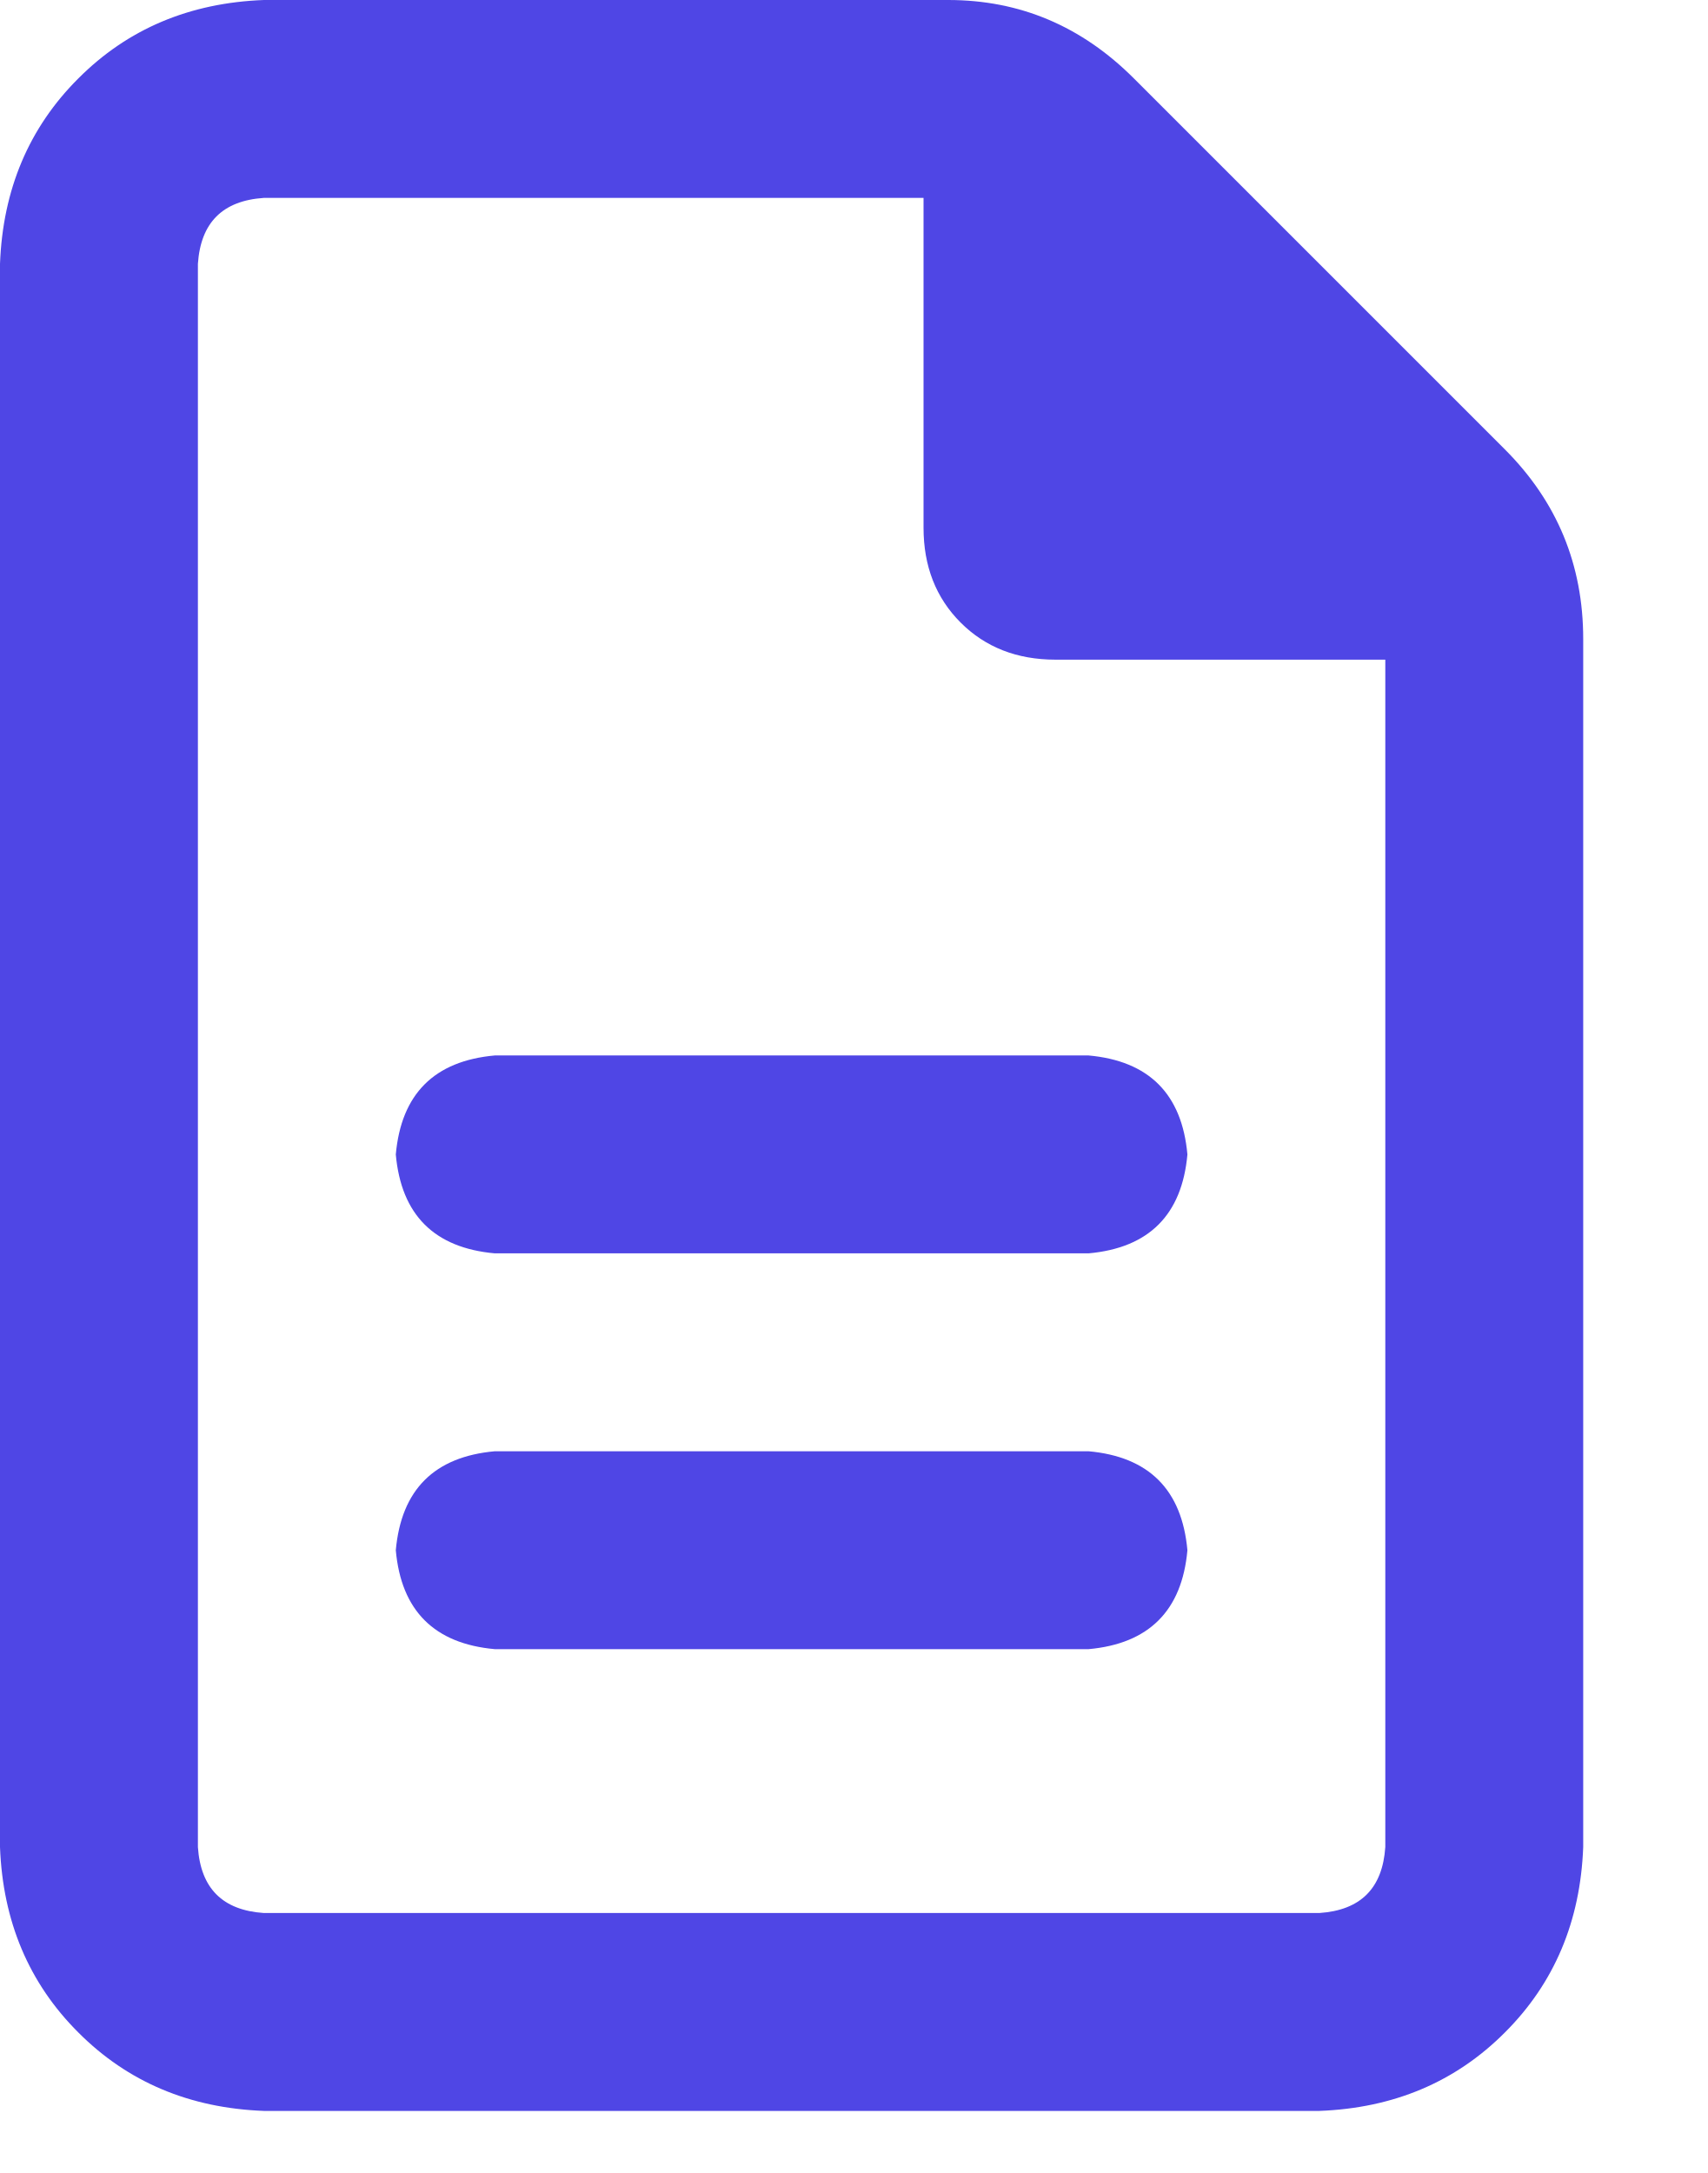
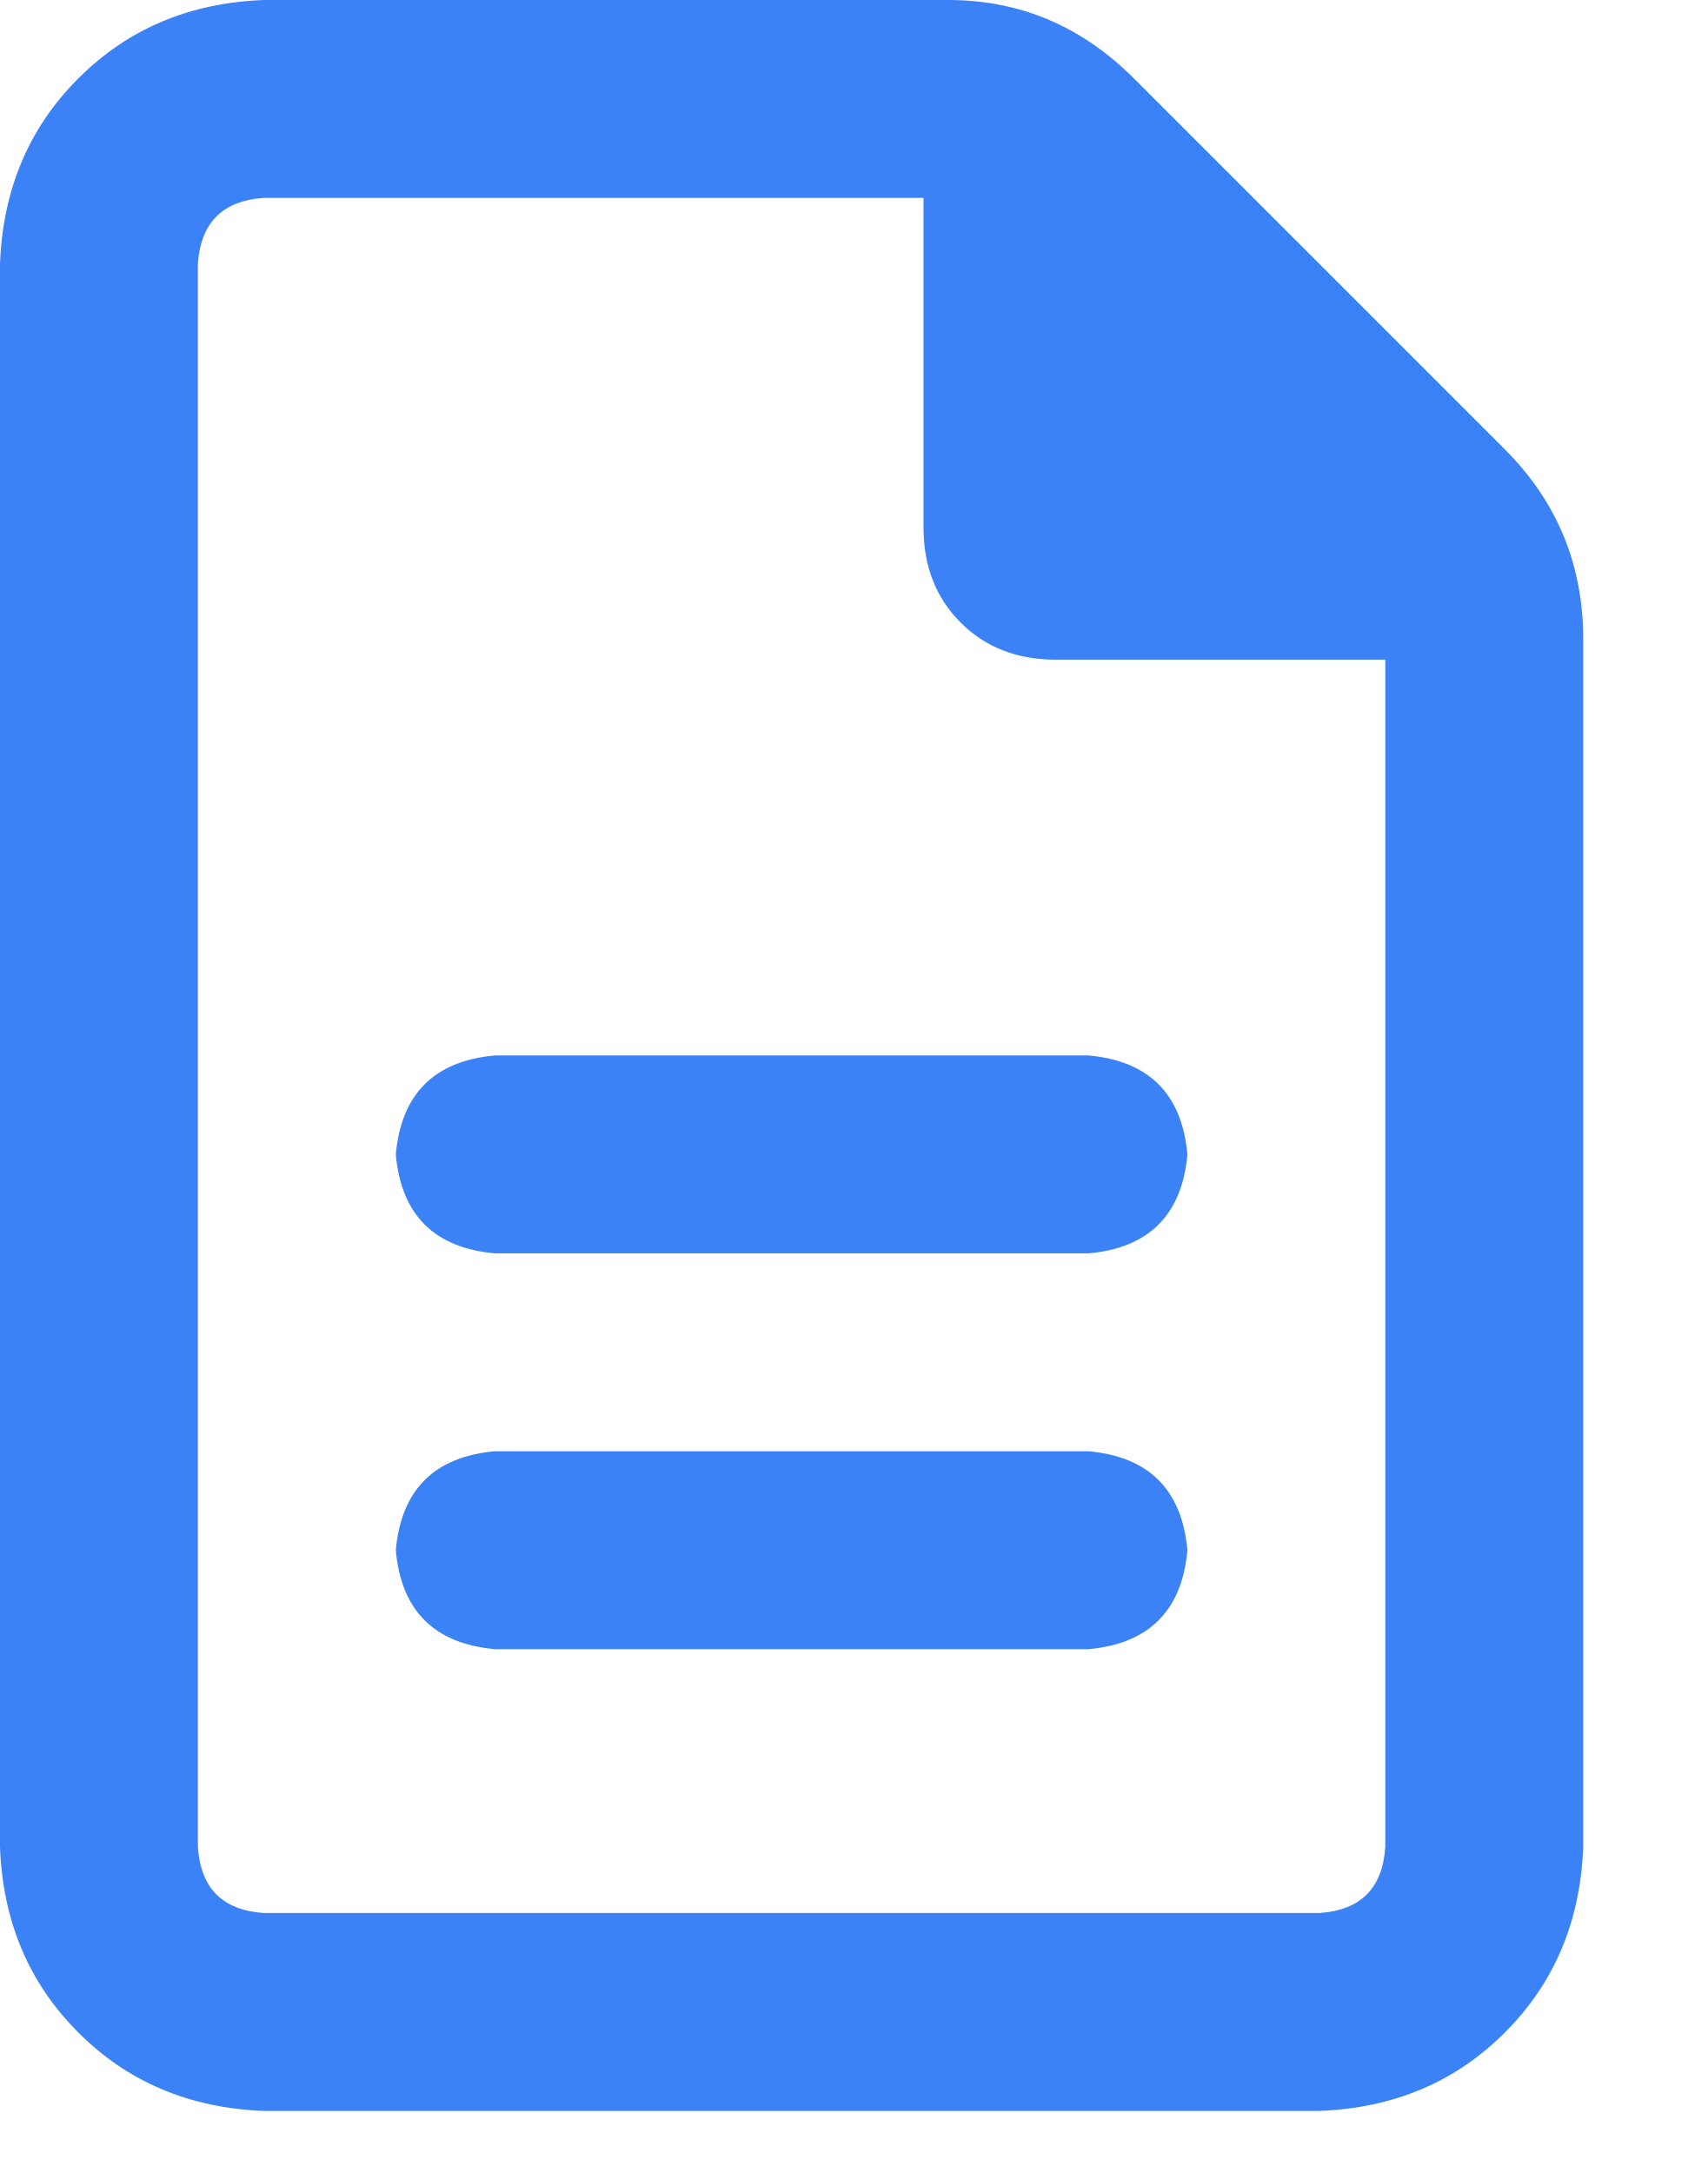
<svg xmlns="http://www.w3.org/2000/svg" width="11" height="14" viewBox="0 0 11 14" fill="none">
-   <path d="M1.7 12.325C1.434 12.307 1.293 12.166 1.275 11.9V1.7C1.293 1.434 1.434 1.293 1.7 1.275H5.95V3.4C5.95 3.648 6.03 3.852 6.189 4.011C6.348 4.17 6.552 4.25 6.8 4.25H8.925V11.9C8.907 12.166 8.766 12.307 8.5 12.325H1.7ZM1.7 0C1.222 0.018 0.823 0.186 0.505 0.505C0.186 0.823 0.018 1.222 0 1.7V11.9C0.018 12.378 0.186 12.777 0.505 13.095C0.823 13.414 1.222 13.582 1.7 13.6H8.5C8.978 13.582 9.377 13.414 9.695 13.095C10.014 12.777 10.182 12.378 10.2 11.9V4.117C10.2 3.639 10.032 3.232 9.695 2.895L7.305 0.505C6.968 0.168 6.57 0 6.109 0H1.7ZM3.188 6.8C2.798 6.835 2.585 7.048 2.55 7.438C2.585 7.827 2.798 8.04 3.188 8.075H7.013C7.402 8.04 7.615 7.827 7.65 7.438C7.615 7.048 7.402 6.835 7.013 6.8H3.188ZM3.188 9.35C2.798 9.385 2.585 9.598 2.55 9.988C2.585 10.377 2.798 10.59 3.188 10.625H7.013C7.402 10.59 7.615 10.377 7.65 9.988C7.615 9.598 7.402 9.385 7.013 9.35H3.188Z" fill="#4F46E5" />
+   <path d="M1.7 12.325C1.434 12.307 1.293 12.166 1.275 11.9V1.7C1.293 1.434 1.434 1.293 1.7 1.275H5.95V3.4C5.95 3.648 6.03 3.852 6.189 4.011C6.348 4.17 6.552 4.25 6.8 4.25H8.925V11.9C8.907 12.166 8.766 12.307 8.5 12.325H1.7ZM1.7 0C1.222 0.018 0.823 0.186 0.505 0.505C0.186 0.823 0.018 1.222 0 1.7V11.9C0.018 12.378 0.186 12.777 0.505 13.095C0.823 13.414 1.222 13.582 1.7 13.6H8.5C8.978 13.582 9.377 13.414 9.695 13.095C10.014 12.777 10.182 12.378 10.2 11.9V4.117C10.2 3.639 10.032 3.232 9.695 2.895L7.305 0.505C6.968 0.168 6.57 0 6.109 0H1.7ZM3.188 6.8C2.798 6.835 2.585 7.048 2.55 7.438C2.585 7.827 2.798 8.04 3.188 8.075H7.013C7.402 8.04 7.615 7.827 7.65 7.438C7.615 7.048 7.402 6.835 7.013 6.8H3.188ZM3.188 9.35C2.798 9.385 2.585 9.598 2.55 9.988C2.585 10.377 2.798 10.59 3.188 10.625H7.013C7.402 10.59 7.615 10.377 7.65 9.988C7.615 9.598 7.402 9.385 7.013 9.35H3.188Z" fill="#3b82f6" />
</svg>
